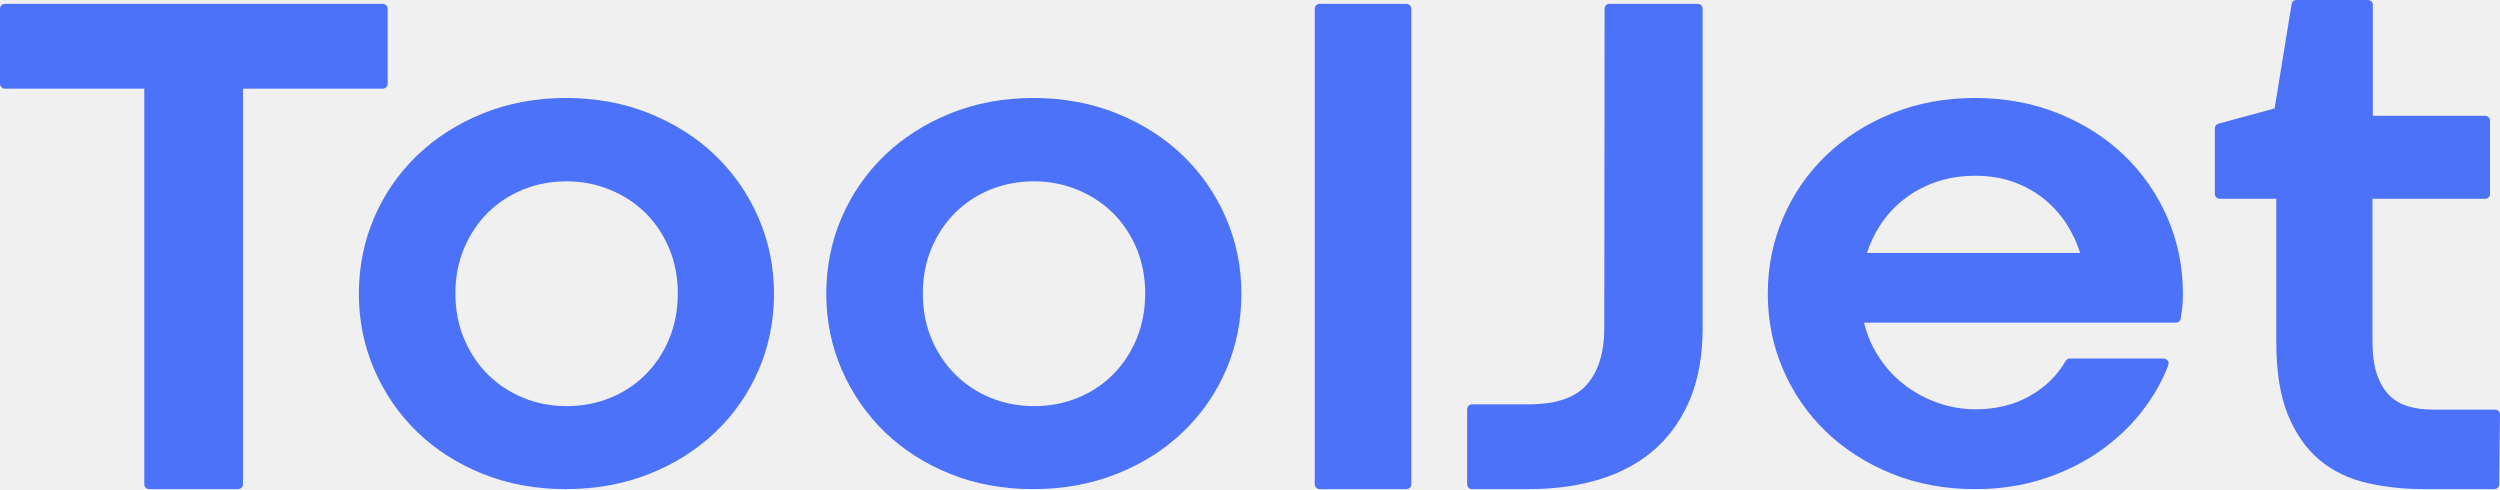
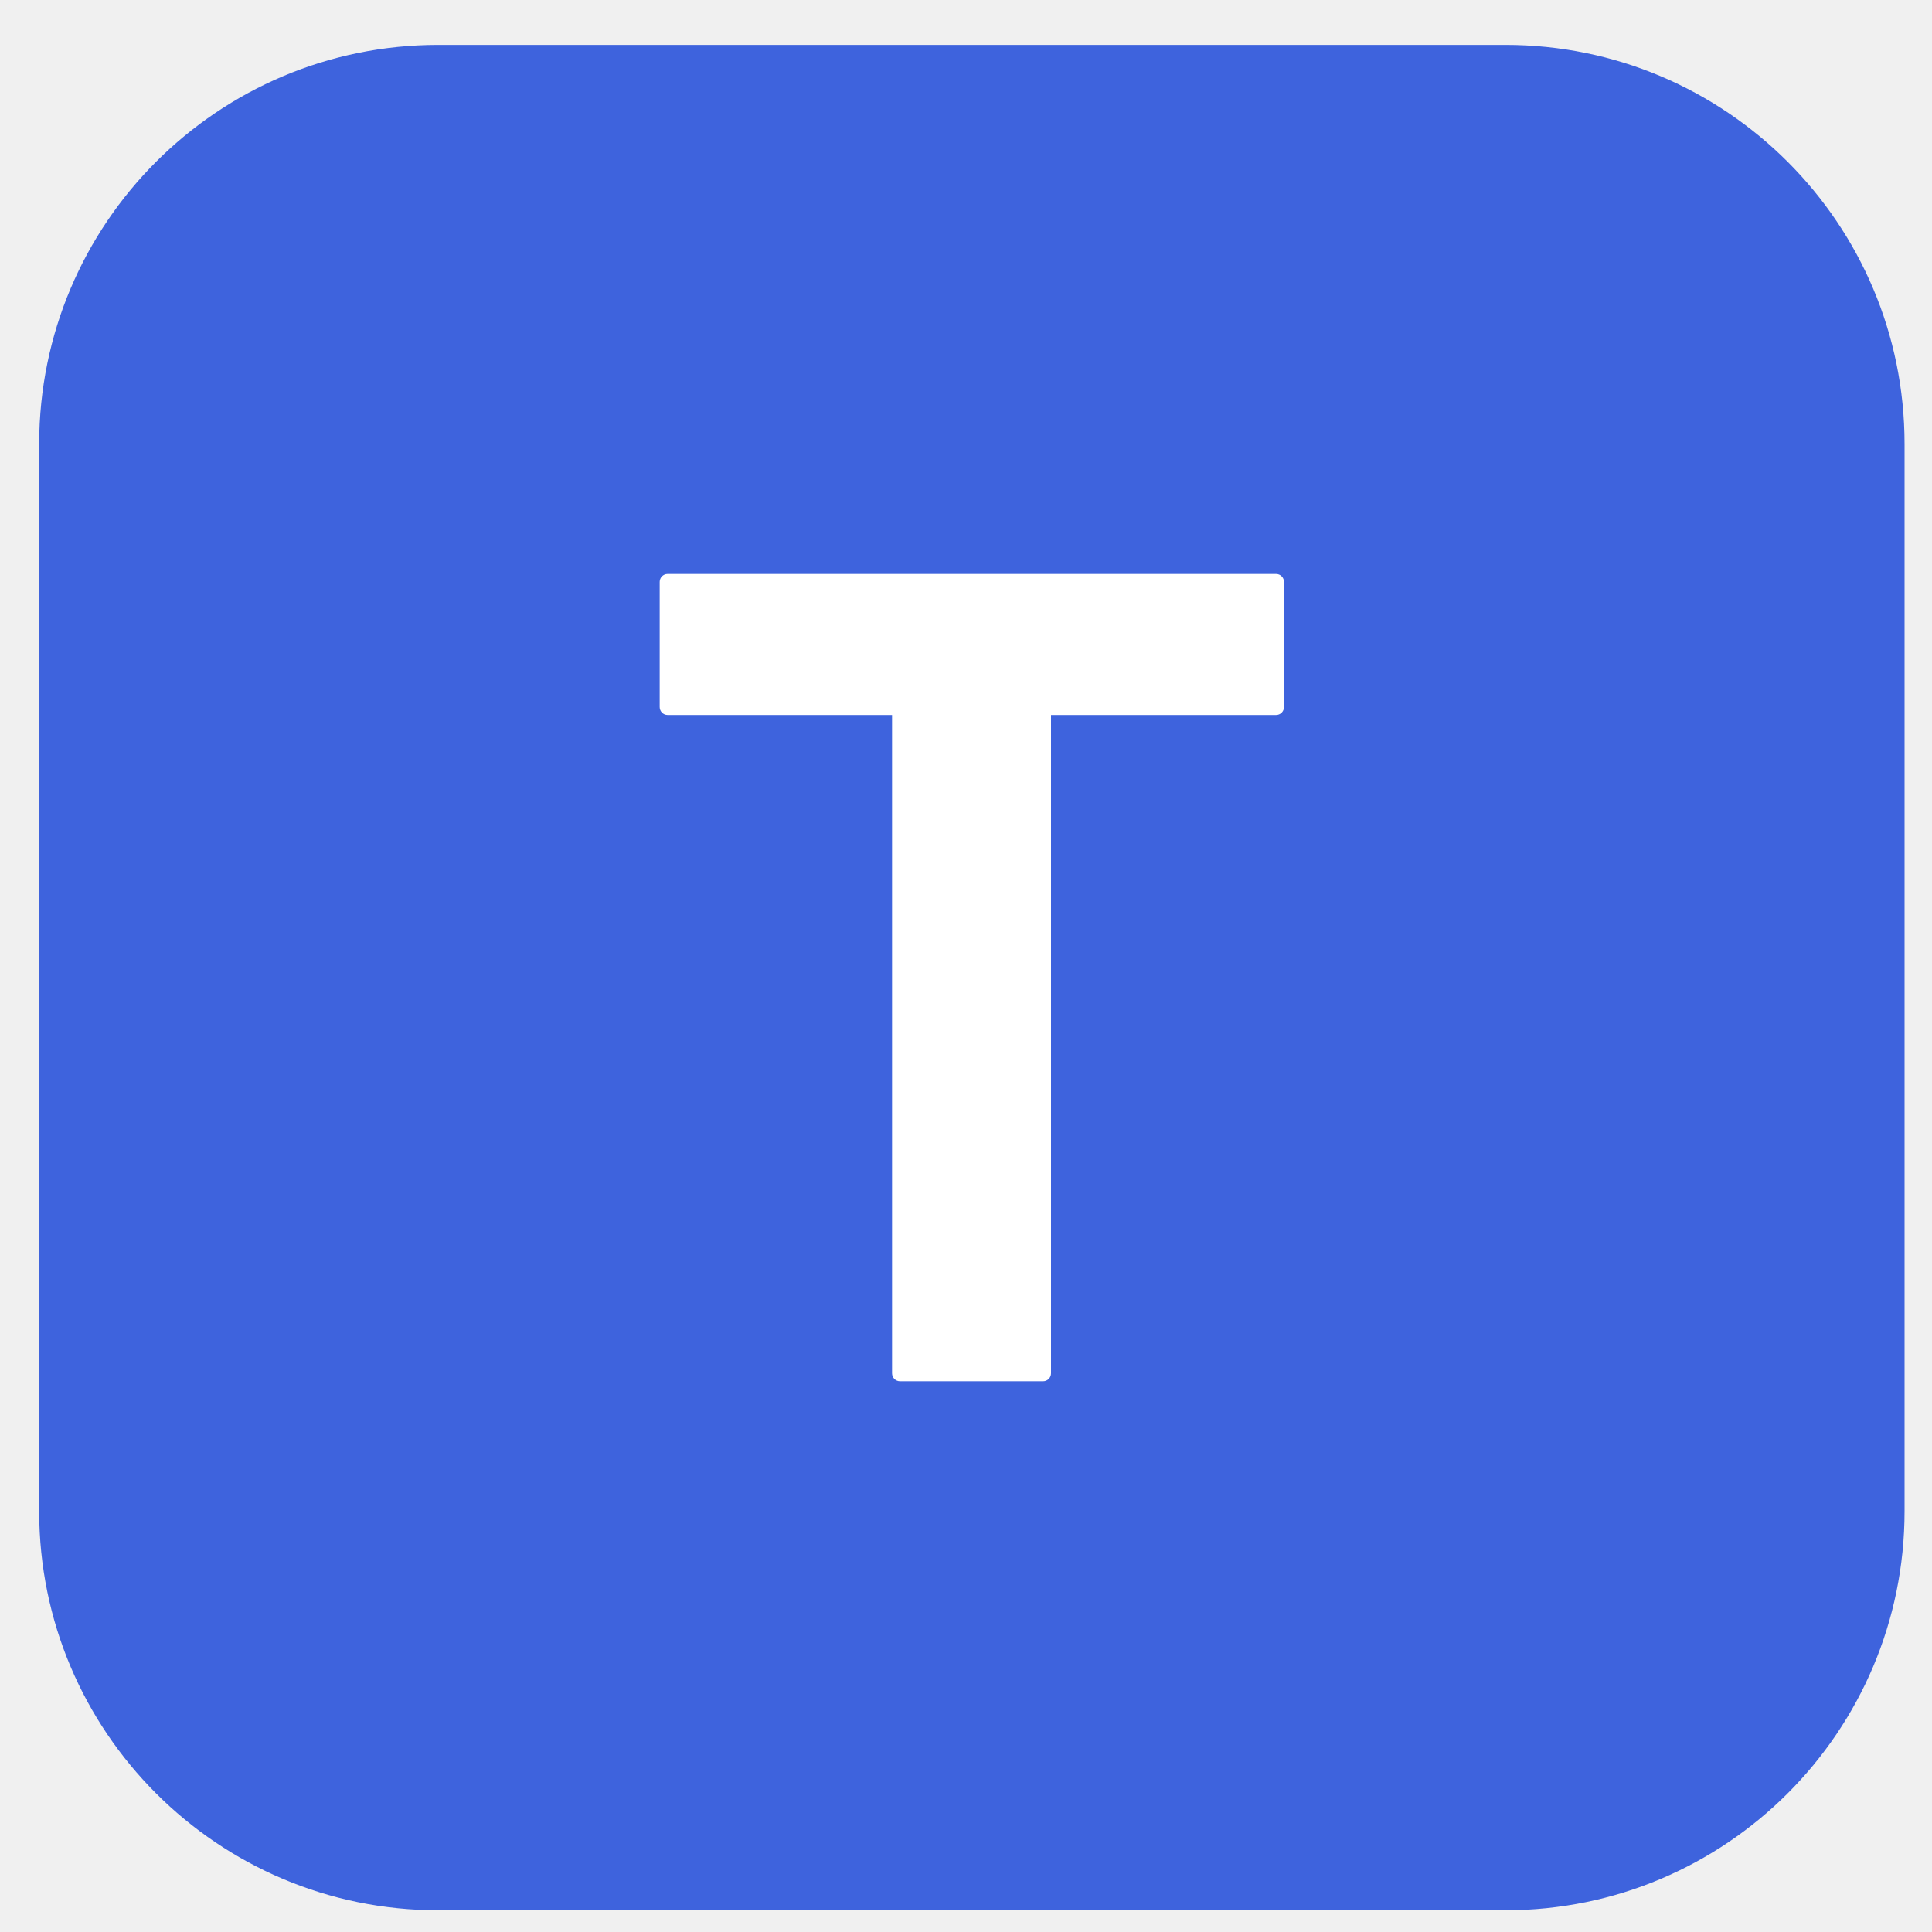
- <svg xmlns="http://www.w3.org/2000/svg" width="92" height="18" viewBox="0 0 92 18" fill="none">
-   <path d="M14.265 0.318V3.086C14.265 3.183 14.184 3.262 14.085 3.262H8.942V17.824C8.942 17.921 8.861 18 8.763 18H5.489C5.391 18 5.31 17.921 5.31 17.824V3.262H0.179C0.081 3.262 0 3.183 0 3.086V0.318C0 0.222 0.081 0.143 0.179 0.143H14.085C14.184 0.143 14.265 0.222 14.265 0.318Z" fill="#4D72FA" />
-   <path d="M27.909 8.005C27.529 7.134 26.994 6.364 26.319 5.715C25.644 5.067 24.828 4.549 23.896 4.173C22.961 3.796 21.93 3.605 20.824 3.605C19.727 3.605 18.701 3.796 17.771 4.173C16.843 4.549 16.031 5.067 15.356 5.715C14.679 6.364 14.146 7.134 13.771 8.005C13.396 8.877 13.206 9.821 13.206 10.808C13.206 11.798 13.398 12.742 13.778 13.613C14.157 14.485 14.69 15.255 15.361 15.903C16.033 16.552 16.842 17.069 17.766 17.439C18.69 17.812 19.715 18 20.811 18C21.924 18 22.961 17.812 23.895 17.439C24.828 17.069 25.646 16.552 26.324 15.903C27.005 15.255 27.541 14.487 27.916 13.62C28.291 12.752 28.483 11.807 28.483 10.809C28.483 9.821 28.289 8.877 27.909 8.005ZM20.851 14.945C20.282 14.945 19.744 14.842 19.252 14.638C18.759 14.434 18.322 14.146 17.955 13.782C17.588 13.418 17.294 12.977 17.081 12.473C16.867 11.97 16.758 11.406 16.758 10.796C16.758 10.197 16.867 9.636 17.081 9.132C17.294 8.627 17.588 8.188 17.955 7.824C18.322 7.46 18.759 7.176 19.25 6.975C19.744 6.775 20.282 6.673 20.851 6.673C21.411 6.673 21.946 6.777 22.443 6.981C22.942 7.186 23.38 7.471 23.747 7.831C24.113 8.192 24.408 8.629 24.621 9.132C24.835 9.636 24.943 10.197 24.943 10.796C24.943 11.406 24.835 11.972 24.621 12.48C24.408 12.988 24.113 13.431 23.745 13.794C23.379 14.158 22.943 14.443 22.452 14.643C21.958 14.844 21.42 14.945 20.851 14.945Z" fill="#4D72FA" />
-   <path d="M45.11 8.005C44.731 7.134 44.196 6.364 43.52 5.715C42.845 5.067 42.03 4.549 41.097 4.173C40.164 3.796 39.13 3.605 38.025 3.605C36.93 3.605 35.901 3.796 34.972 4.173C34.044 4.549 33.231 5.067 32.557 5.715C31.882 6.364 31.349 7.134 30.972 8.005C30.597 8.877 30.407 9.821 30.407 10.808C30.407 11.798 30.599 12.742 30.979 13.613C31.36 14.485 31.893 15.255 32.562 15.903C33.233 16.552 34.043 17.069 34.967 17.439C35.891 17.812 36.916 18 38.012 18C39.125 18 40.162 17.812 41.095 17.439C42.03 17.069 42.847 16.552 43.527 15.903C44.207 15.255 44.742 14.487 45.117 13.62C45.493 12.752 45.684 11.807 45.684 10.809C45.684 9.821 45.49 8.877 45.11 8.005ZM38.051 14.945C37.483 14.945 36.944 14.842 36.452 14.638C35.959 14.434 35.523 14.146 35.155 13.782C34.789 13.418 34.495 12.979 34.281 12.473C34.067 11.968 33.96 11.404 33.96 10.796C33.96 10.197 34.067 9.636 34.281 9.132C34.495 8.627 34.789 8.188 35.155 7.824C35.523 7.46 35.959 7.176 36.451 6.975C36.944 6.775 37.483 6.673 38.051 6.673C38.611 6.673 39.148 6.777 39.645 6.981C40.142 7.186 40.58 7.471 40.948 7.831C41.314 8.192 41.608 8.629 41.822 9.132C42.035 9.636 42.143 10.197 42.143 10.796C42.143 11.406 42.035 11.972 41.822 12.48C41.608 12.989 41.314 13.431 40.946 13.794C40.58 14.158 40.144 14.443 39.652 14.643C39.159 14.844 38.62 14.945 38.051 14.945Z" fill="#4D72FA" />
-   <path d="M51.937 0.318V17.824C51.937 17.921 51.856 18 51.758 18H48.563C48.464 18 48.383 17.921 48.383 17.824V0.318C48.383 0.222 48.464 0.143 48.563 0.143H51.758C51.856 0.143 51.937 0.222 51.937 0.318Z" fill="#4D72FA" />
-   <path d="M62.657 0.318V12.084C62.657 13.047 62.509 13.905 62.217 14.633C61.922 15.367 61.493 15.992 60.942 16.494C60.392 16.992 59.71 17.374 58.918 17.623C58.136 17.873 57.237 18 56.246 18H54.17C54.071 18 53.991 17.921 53.991 17.824V15.056C53.991 14.959 54.071 14.88 54.17 14.88H56.246C57.249 14.88 57.971 14.638 58.391 14.158C58.822 13.669 59.038 12.968 59.038 12.07L59.049 0.318C59.049 0.221 59.13 0.142 59.229 0.142H62.477C62.576 0.142 62.657 0.222 62.657 0.318Z" fill="#4D72FA" />
-   <path d="M79.759 8.005C79.379 7.134 78.844 6.364 78.167 5.715C77.493 5.067 76.678 4.549 75.745 4.173C74.811 3.796 73.778 3.605 72.672 3.605C71.578 3.605 70.551 3.796 69.621 4.173C68.692 4.549 67.879 5.067 67.204 5.715C66.529 6.364 65.996 7.134 65.621 8.005C65.245 8.877 65.054 9.821 65.054 10.808C65.054 11.798 65.245 12.74 65.621 13.606C65.996 14.475 66.529 15.243 67.204 15.891C67.879 16.538 68.692 17.058 69.621 17.434C70.551 17.81 71.578 18 72.672 18C73.582 18 74.431 17.873 75.194 17.624C75.958 17.376 76.649 17.035 77.252 16.617C77.855 16.197 78.379 15.705 78.81 15.158C79.238 14.61 79.571 14.03 79.795 13.431C79.814 13.378 79.807 13.318 79.773 13.271C79.739 13.223 79.685 13.195 79.626 13.195H76.17C76.103 13.195 76.044 13.23 76.012 13.287C75.714 13.812 75.273 14.245 74.698 14.57C74.126 14.897 73.453 15.062 72.699 15.062C72.224 15.062 71.753 14.981 71.301 14.821C70.849 14.661 70.431 14.433 70.057 14.141C69.686 13.851 69.363 13.492 69.099 13.072C68.871 12.712 68.703 12.309 68.597 11.874H80.073C80.162 11.874 80.238 11.809 80.251 11.723C80.269 11.601 80.285 11.477 80.303 11.348C80.322 11.209 80.331 11.034 80.331 10.809C80.331 9.821 80.14 8.877 79.759 8.005ZM72.699 6.468C73.202 6.468 73.67 6.543 74.09 6.694C74.512 6.845 74.894 7.058 75.228 7.327C75.561 7.598 75.849 7.923 76.082 8.295C76.278 8.606 76.434 8.946 76.549 9.308H68.704C68.821 8.947 68.981 8.608 69.184 8.297C69.426 7.925 69.724 7.599 70.07 7.33C70.416 7.06 70.815 6.847 71.254 6.694C71.692 6.543 72.179 6.468 72.699 6.468Z" fill="#4D72FA" />
-   <path d="M92 15.251L91.973 17.826C91.971 17.922 91.892 18 91.794 18H89.204C88.468 18 87.765 17.924 87.113 17.775C86.448 17.624 85.859 17.341 85.367 16.935C84.876 16.527 84.481 15.964 84.194 15.263C83.91 14.567 83.767 13.666 83.767 12.585V7.316H81.687C81.588 7.316 81.507 7.237 81.507 7.141V4.721C81.507 4.641 81.561 4.573 81.638 4.552L83.707 3.989L84.332 0.148C84.346 0.063 84.421 0 84.51 0H87.141C87.239 0 87.32 0.079 87.32 0.176V4.262H91.453C91.552 4.262 91.632 4.341 91.632 4.437V7.14C91.632 7.237 91.551 7.316 91.453 7.316H87.307V12.558C87.307 13.07 87.368 13.494 87.487 13.819C87.605 14.14 87.761 14.395 87.955 14.576C88.147 14.757 88.377 14.885 88.637 14.957C88.906 15.035 89.199 15.073 89.507 15.073H91.821C91.869 15.073 91.914 15.093 91.948 15.126C91.982 15.16 92 15.204 92 15.251Z" fill="#4D72FA" />
+ <svg xmlns="http://www.w3.org/2000/svg" width="29" height="29" viewBox="0 0 29 29" fill="none">
+   <path d="M0.588 6.665C0.588 3.356 3.27 0.674 6.578 0.674H22.597C25.906 0.674 28.588 3.356 28.588 6.665V22.684C28.588 25.992 25.906 28.674 22.597 28.674H6.578C3.27 28.674 0.588 25.992 0.588 22.684V6.665Z" fill="#3E63DD" />
+   <path d="M19.273 8.734V10.613C19.273 10.678 19.22 10.732 19.155 10.732H15.776V20.614C15.776 20.68 15.723 20.733 15.658 20.733H13.508C13.443 20.733 13.39 20.679 13.39 20.614V10.732H10.02C9.955 10.732 9.902 10.678 9.902 10.613V8.734C9.902 8.669 9.955 8.615 10.02 8.615H19.155C19.22 8.615 19.273 8.669 19.273 8.734Z" fill="white" />
</svg>
